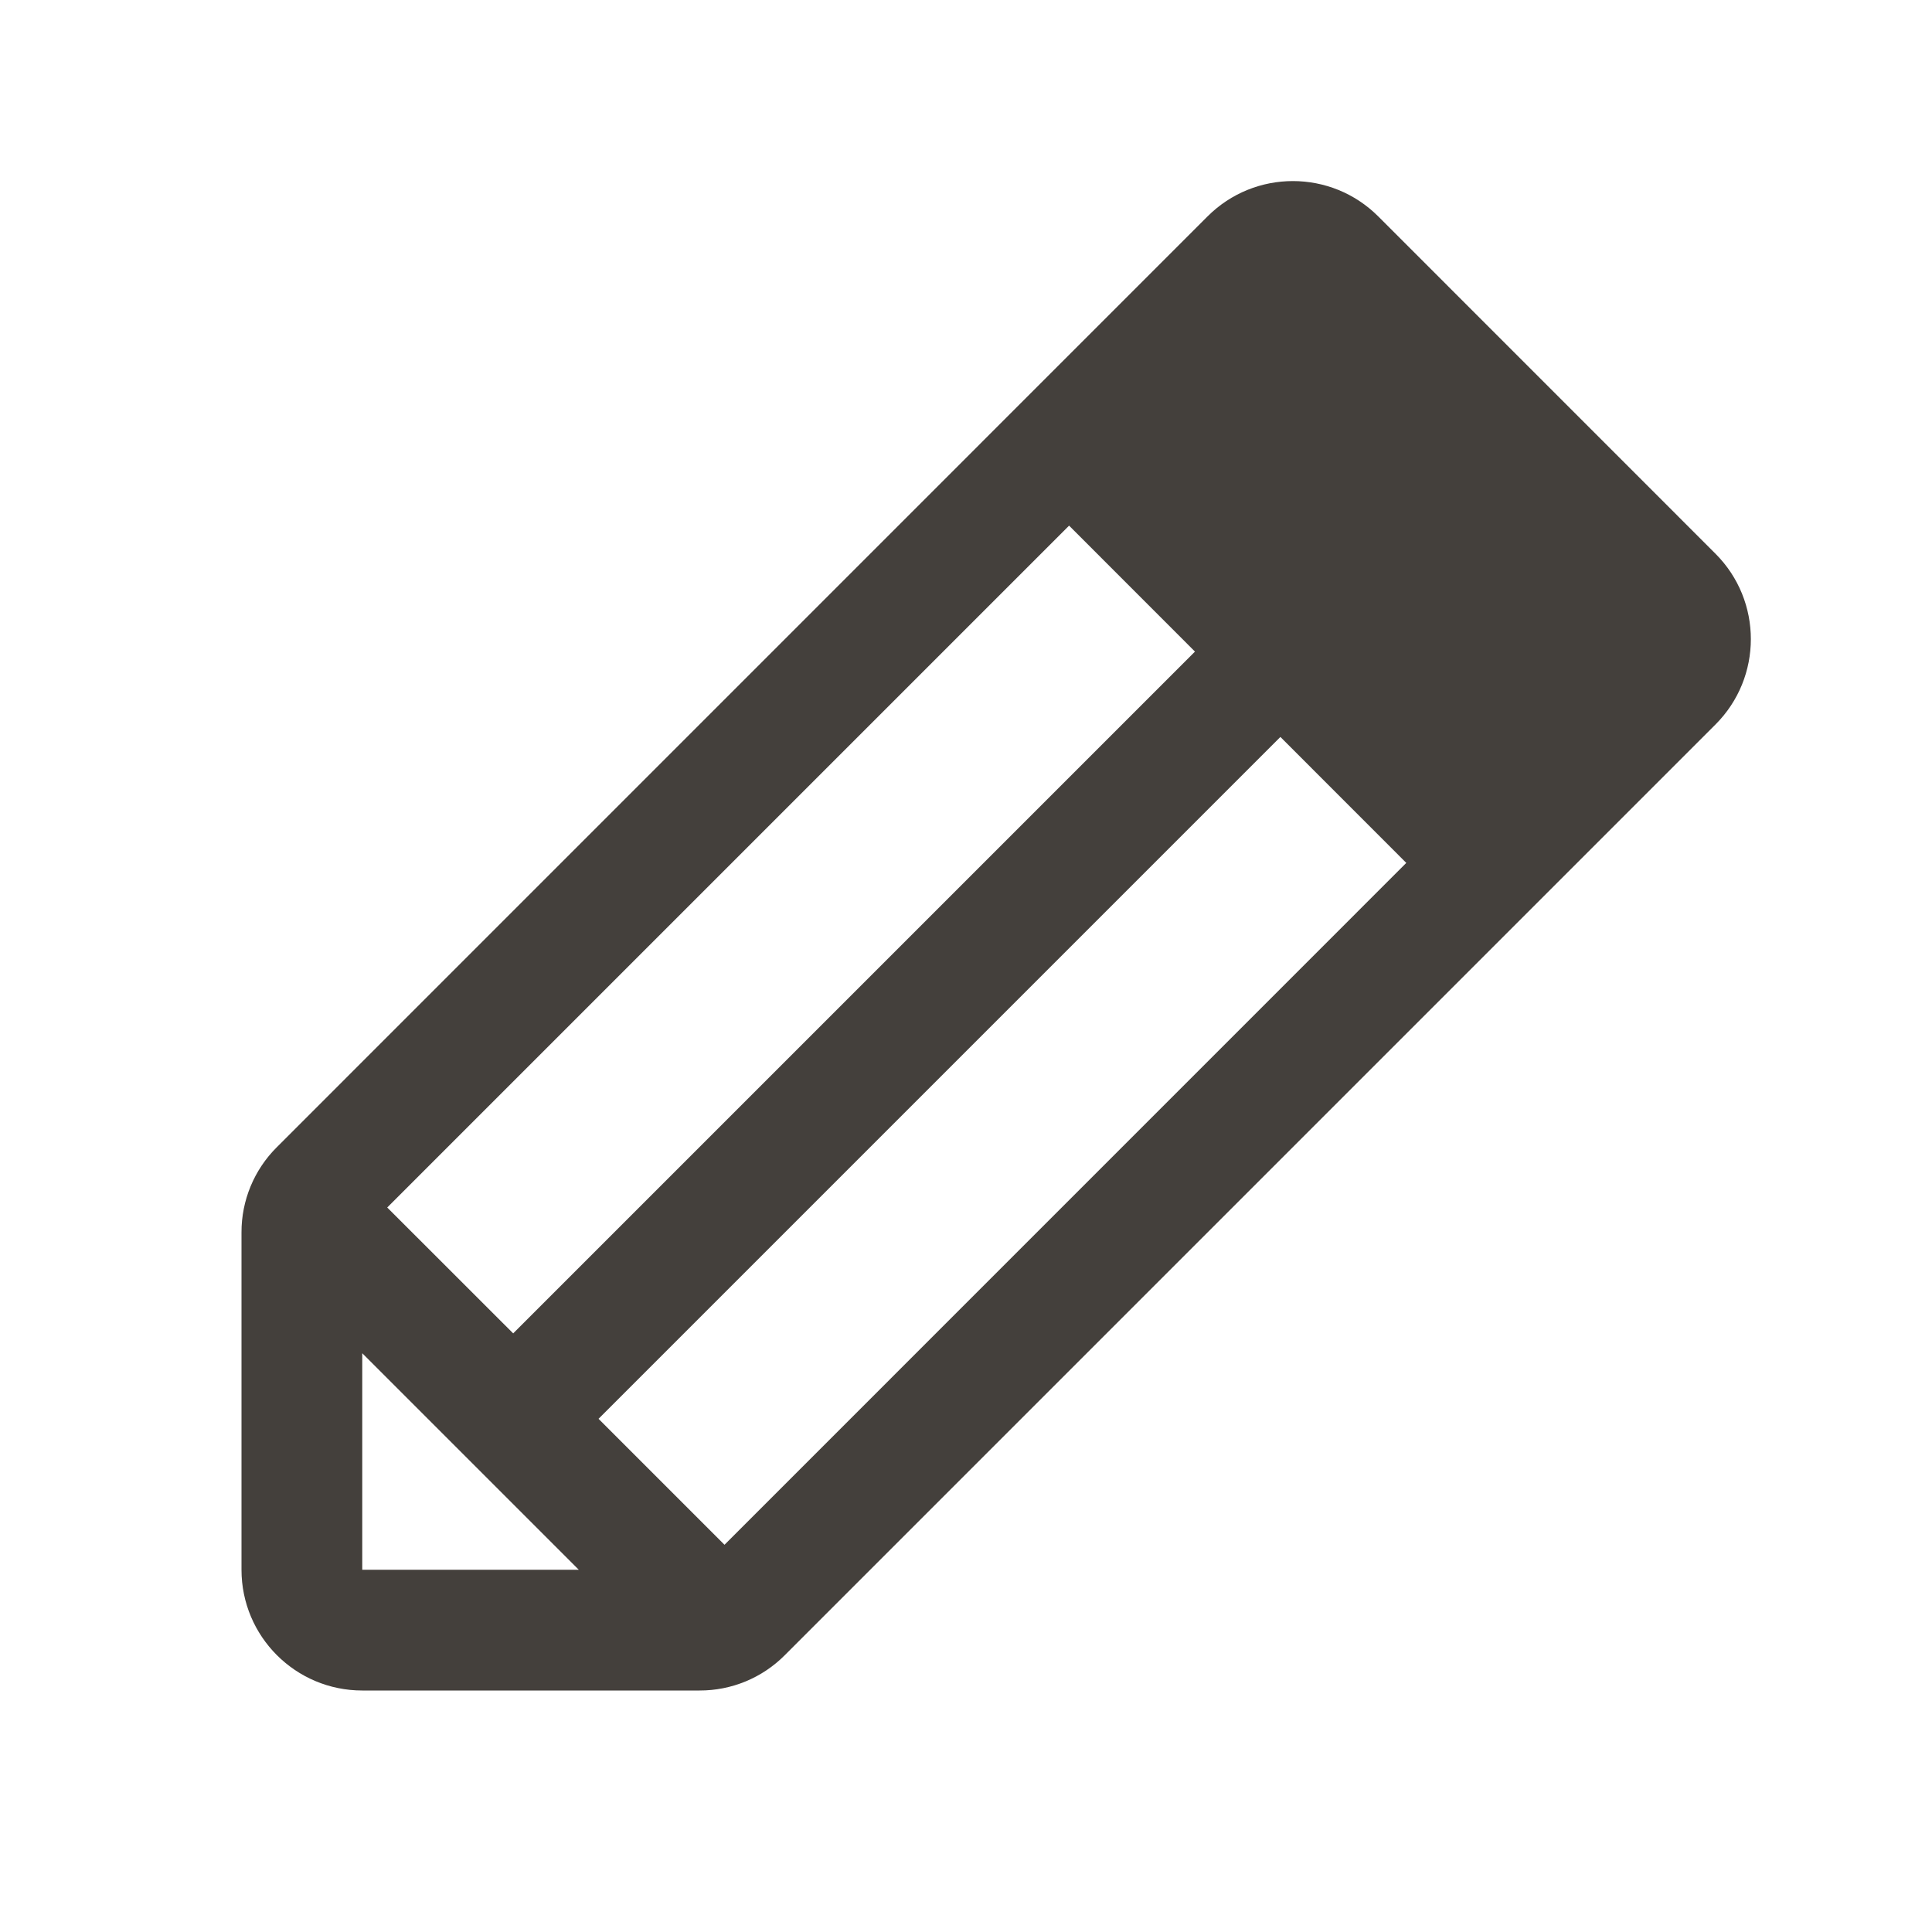
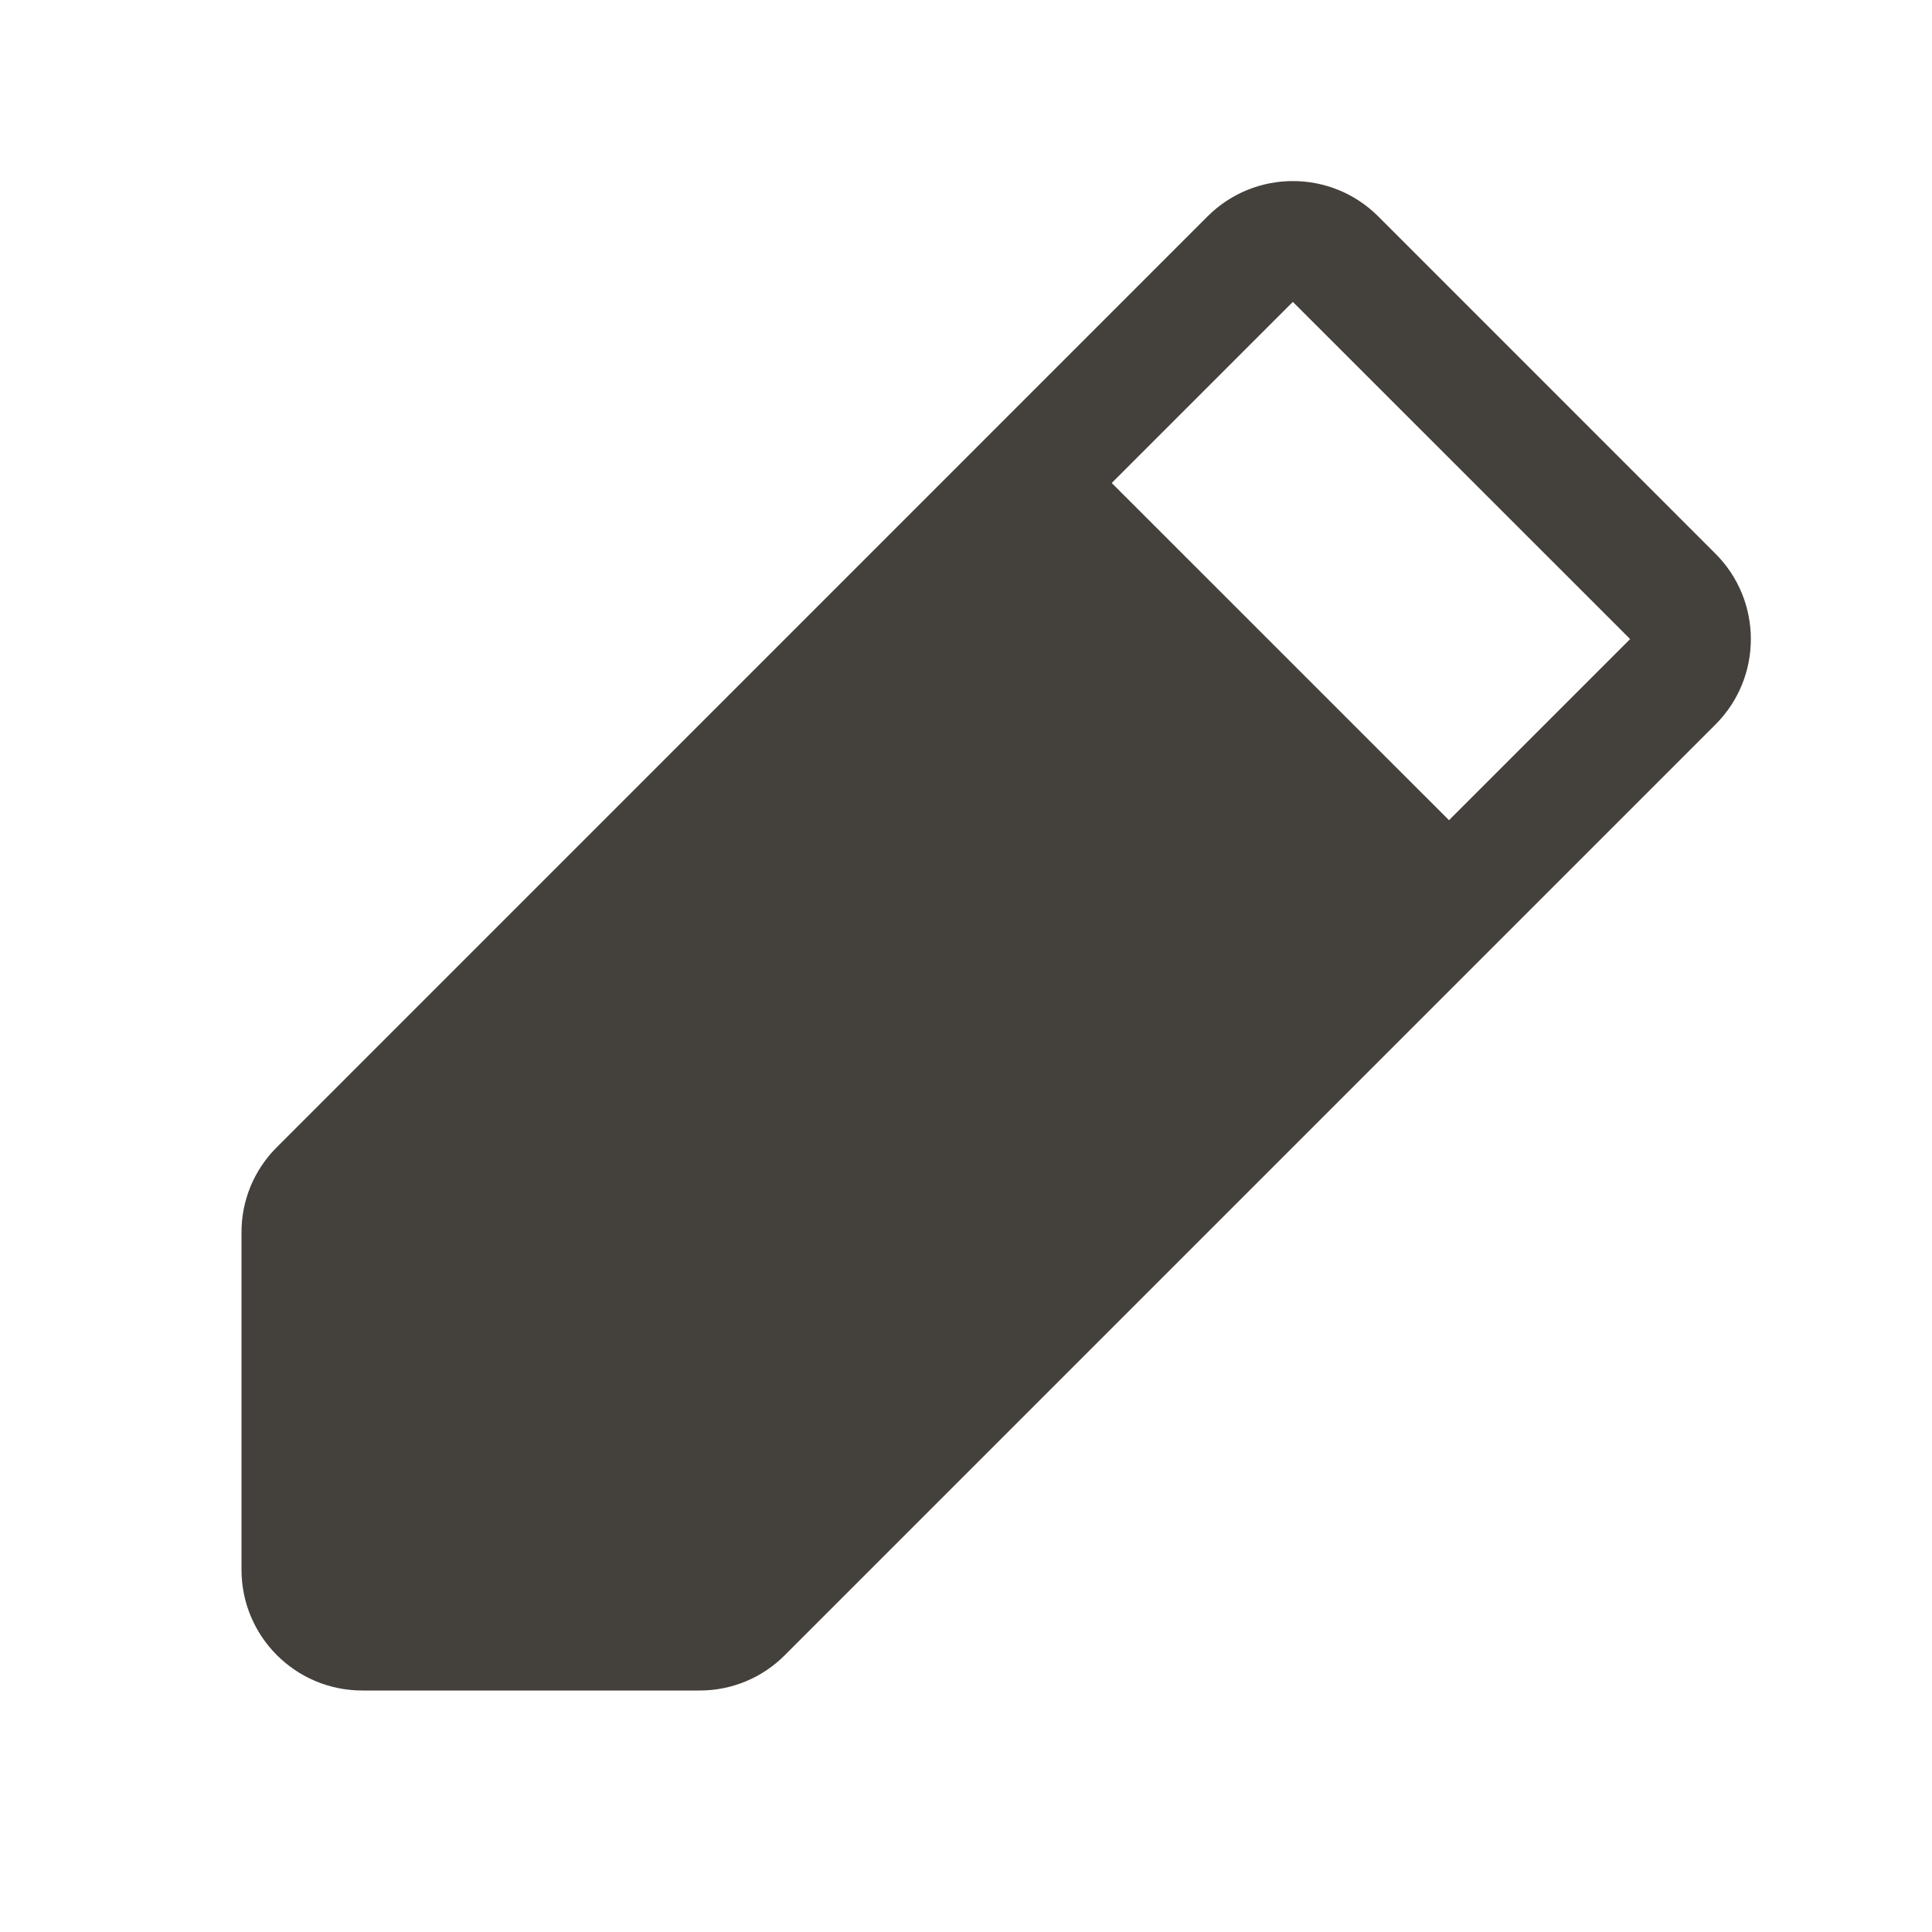
<svg xmlns="http://www.w3.org/2000/svg" viewBox="0 0 256 256">
-   <path fill="rgb(68, 64, 60)" d="M227.31,73.37,182.63,28.68a16,16,0,0,0-22.63,0L36.69,152A15.86,15.86,0,0,0,32,163.31V208a16,16,0,0,0,16,16H92.69A15.86,15.86,0,0,0,104,219.31L227.31,96a16,16,0,0,0,0-22.63ZM51.31,160l90.35-90.35,16.68,16.69L68,176.68ZM48,179.31,76.69,208H48Zm48,25.38L79.31,188l90.35-90.35h0l16.68,16.69Z" />
+   <path fill="rgb(68,64,60)" d="M227.31,73.37,182.63,28.68a16,16,0,0,0-22.63,0L36.69,152A15.86,15.86,0,0,0,32,163.31V208a16,16,0,0,0,16,16H92.69A15.86,15.86,0,0,0,104,219.31L227.31,96a16,16,0,0,0,0-22.63ZM192,108.68,147.31,64l24-24L216,84.68Z" />
</svg>
